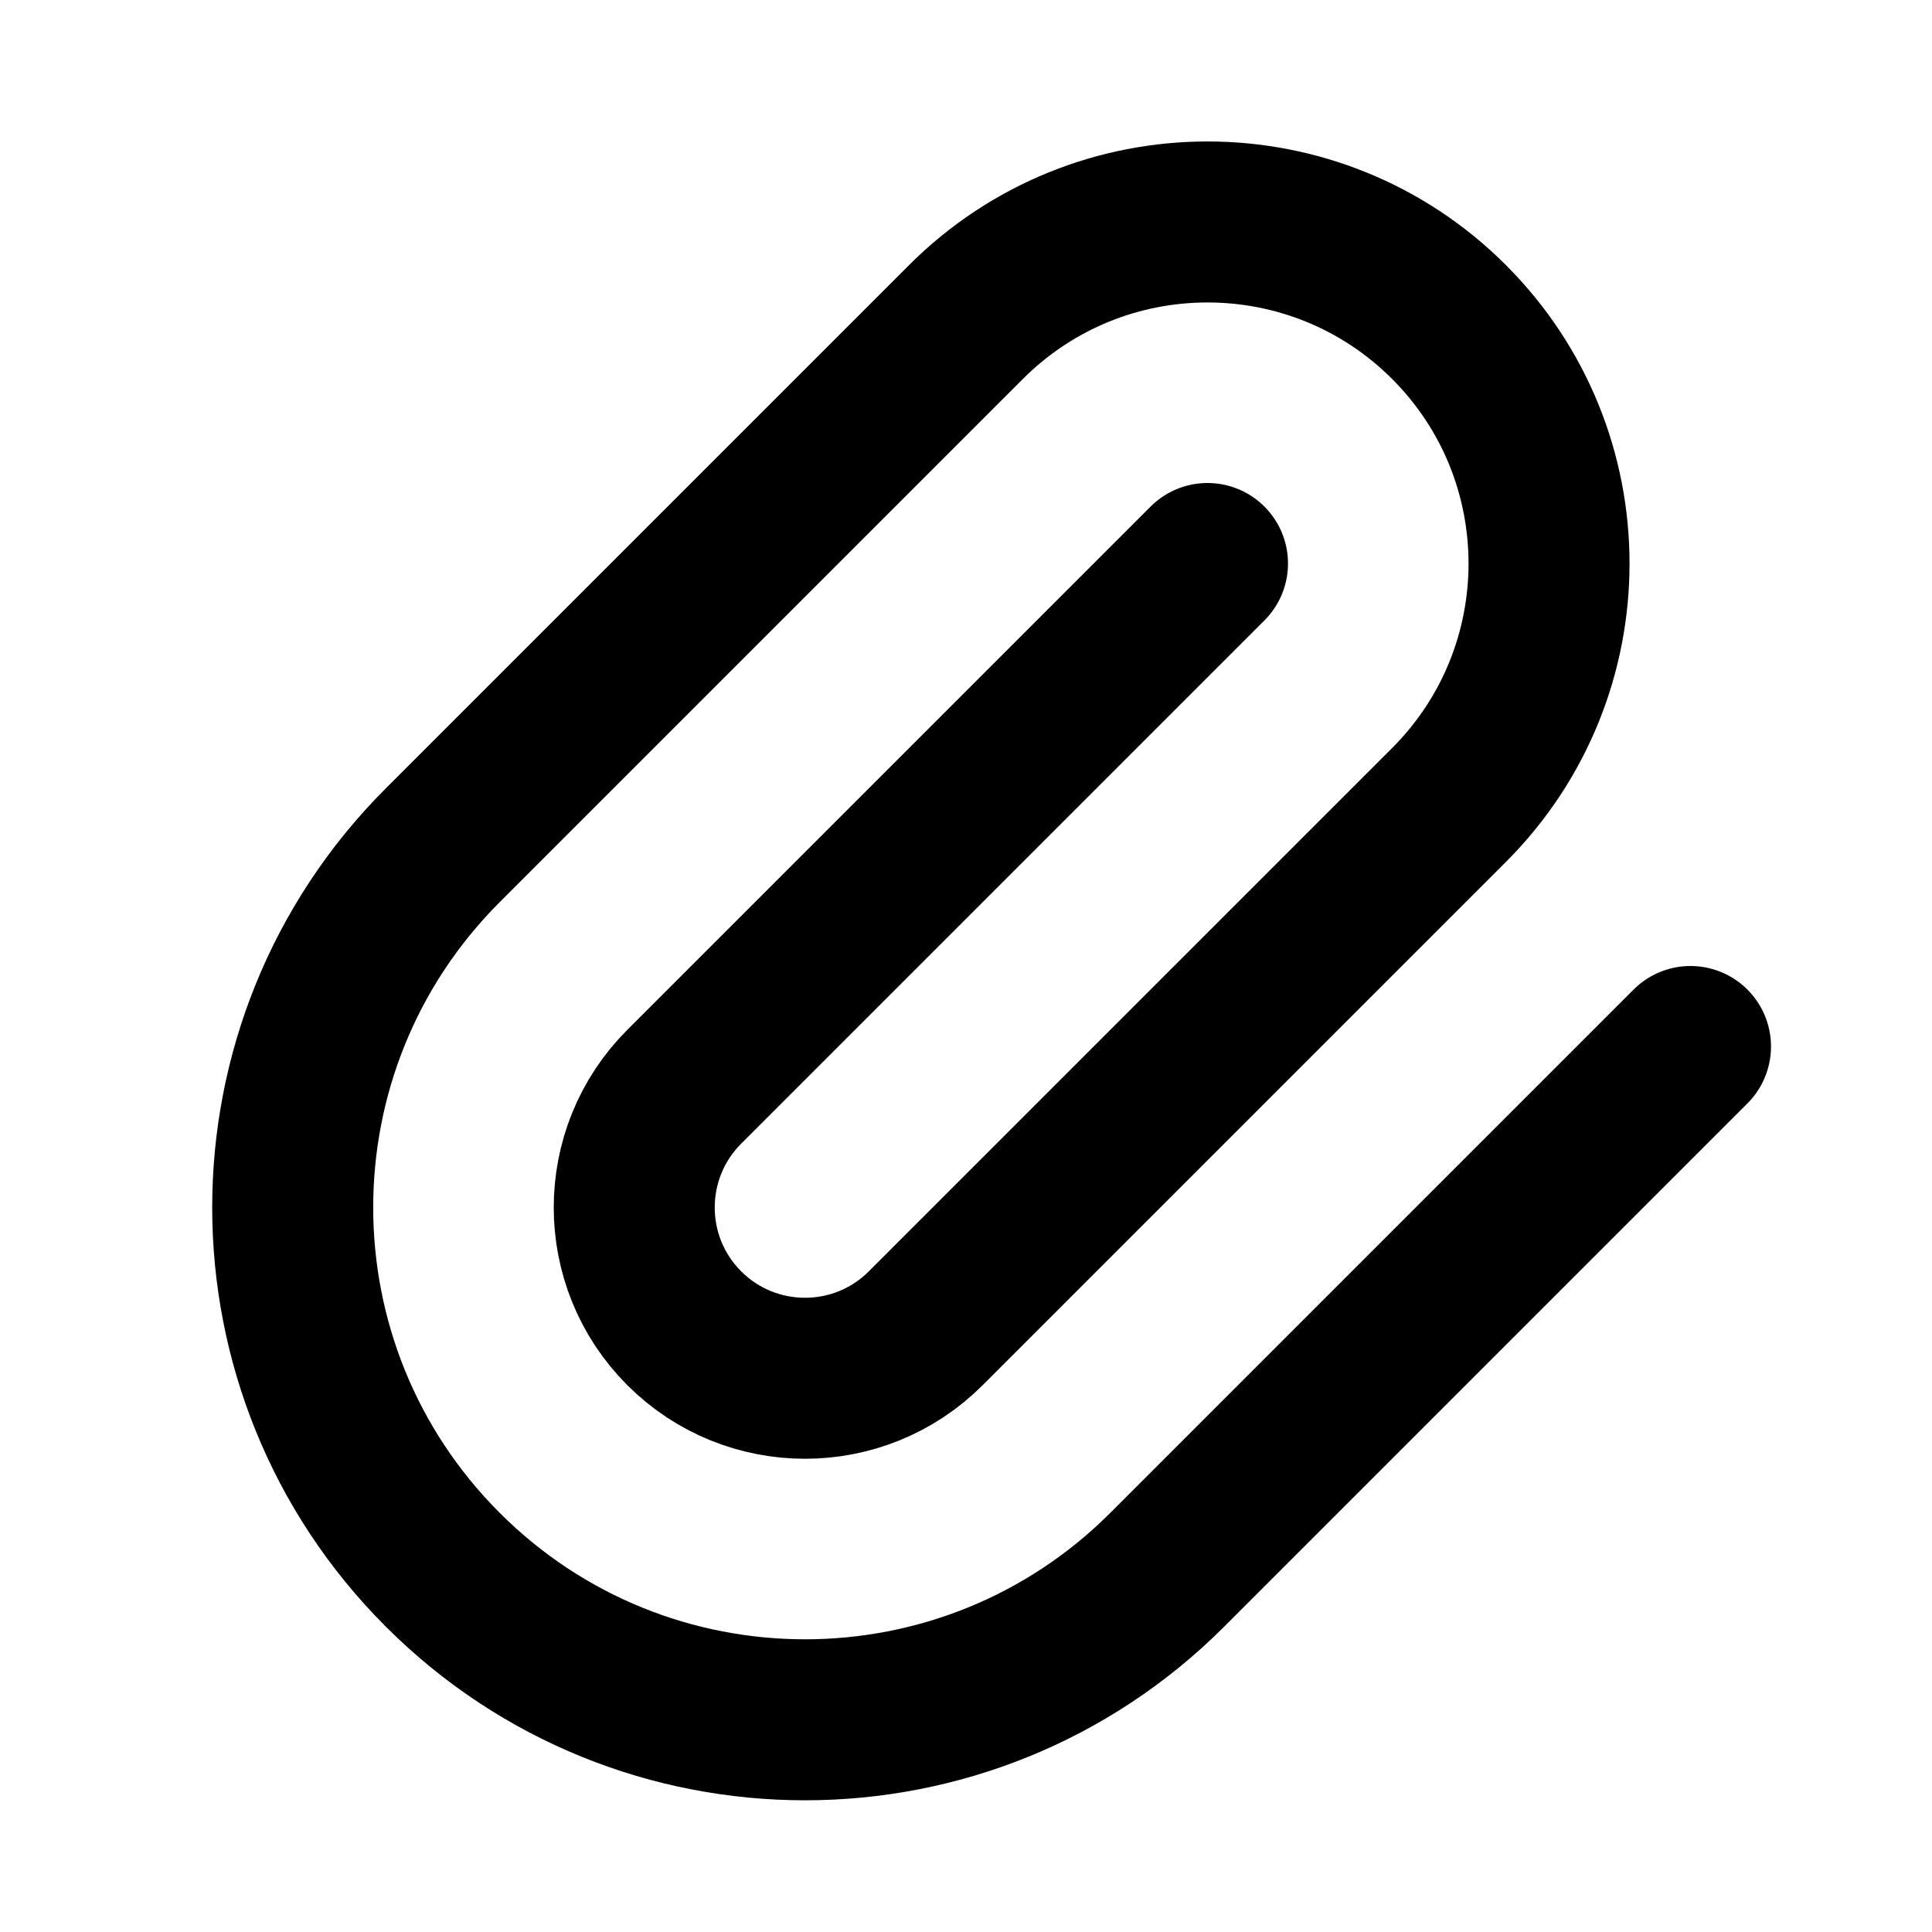
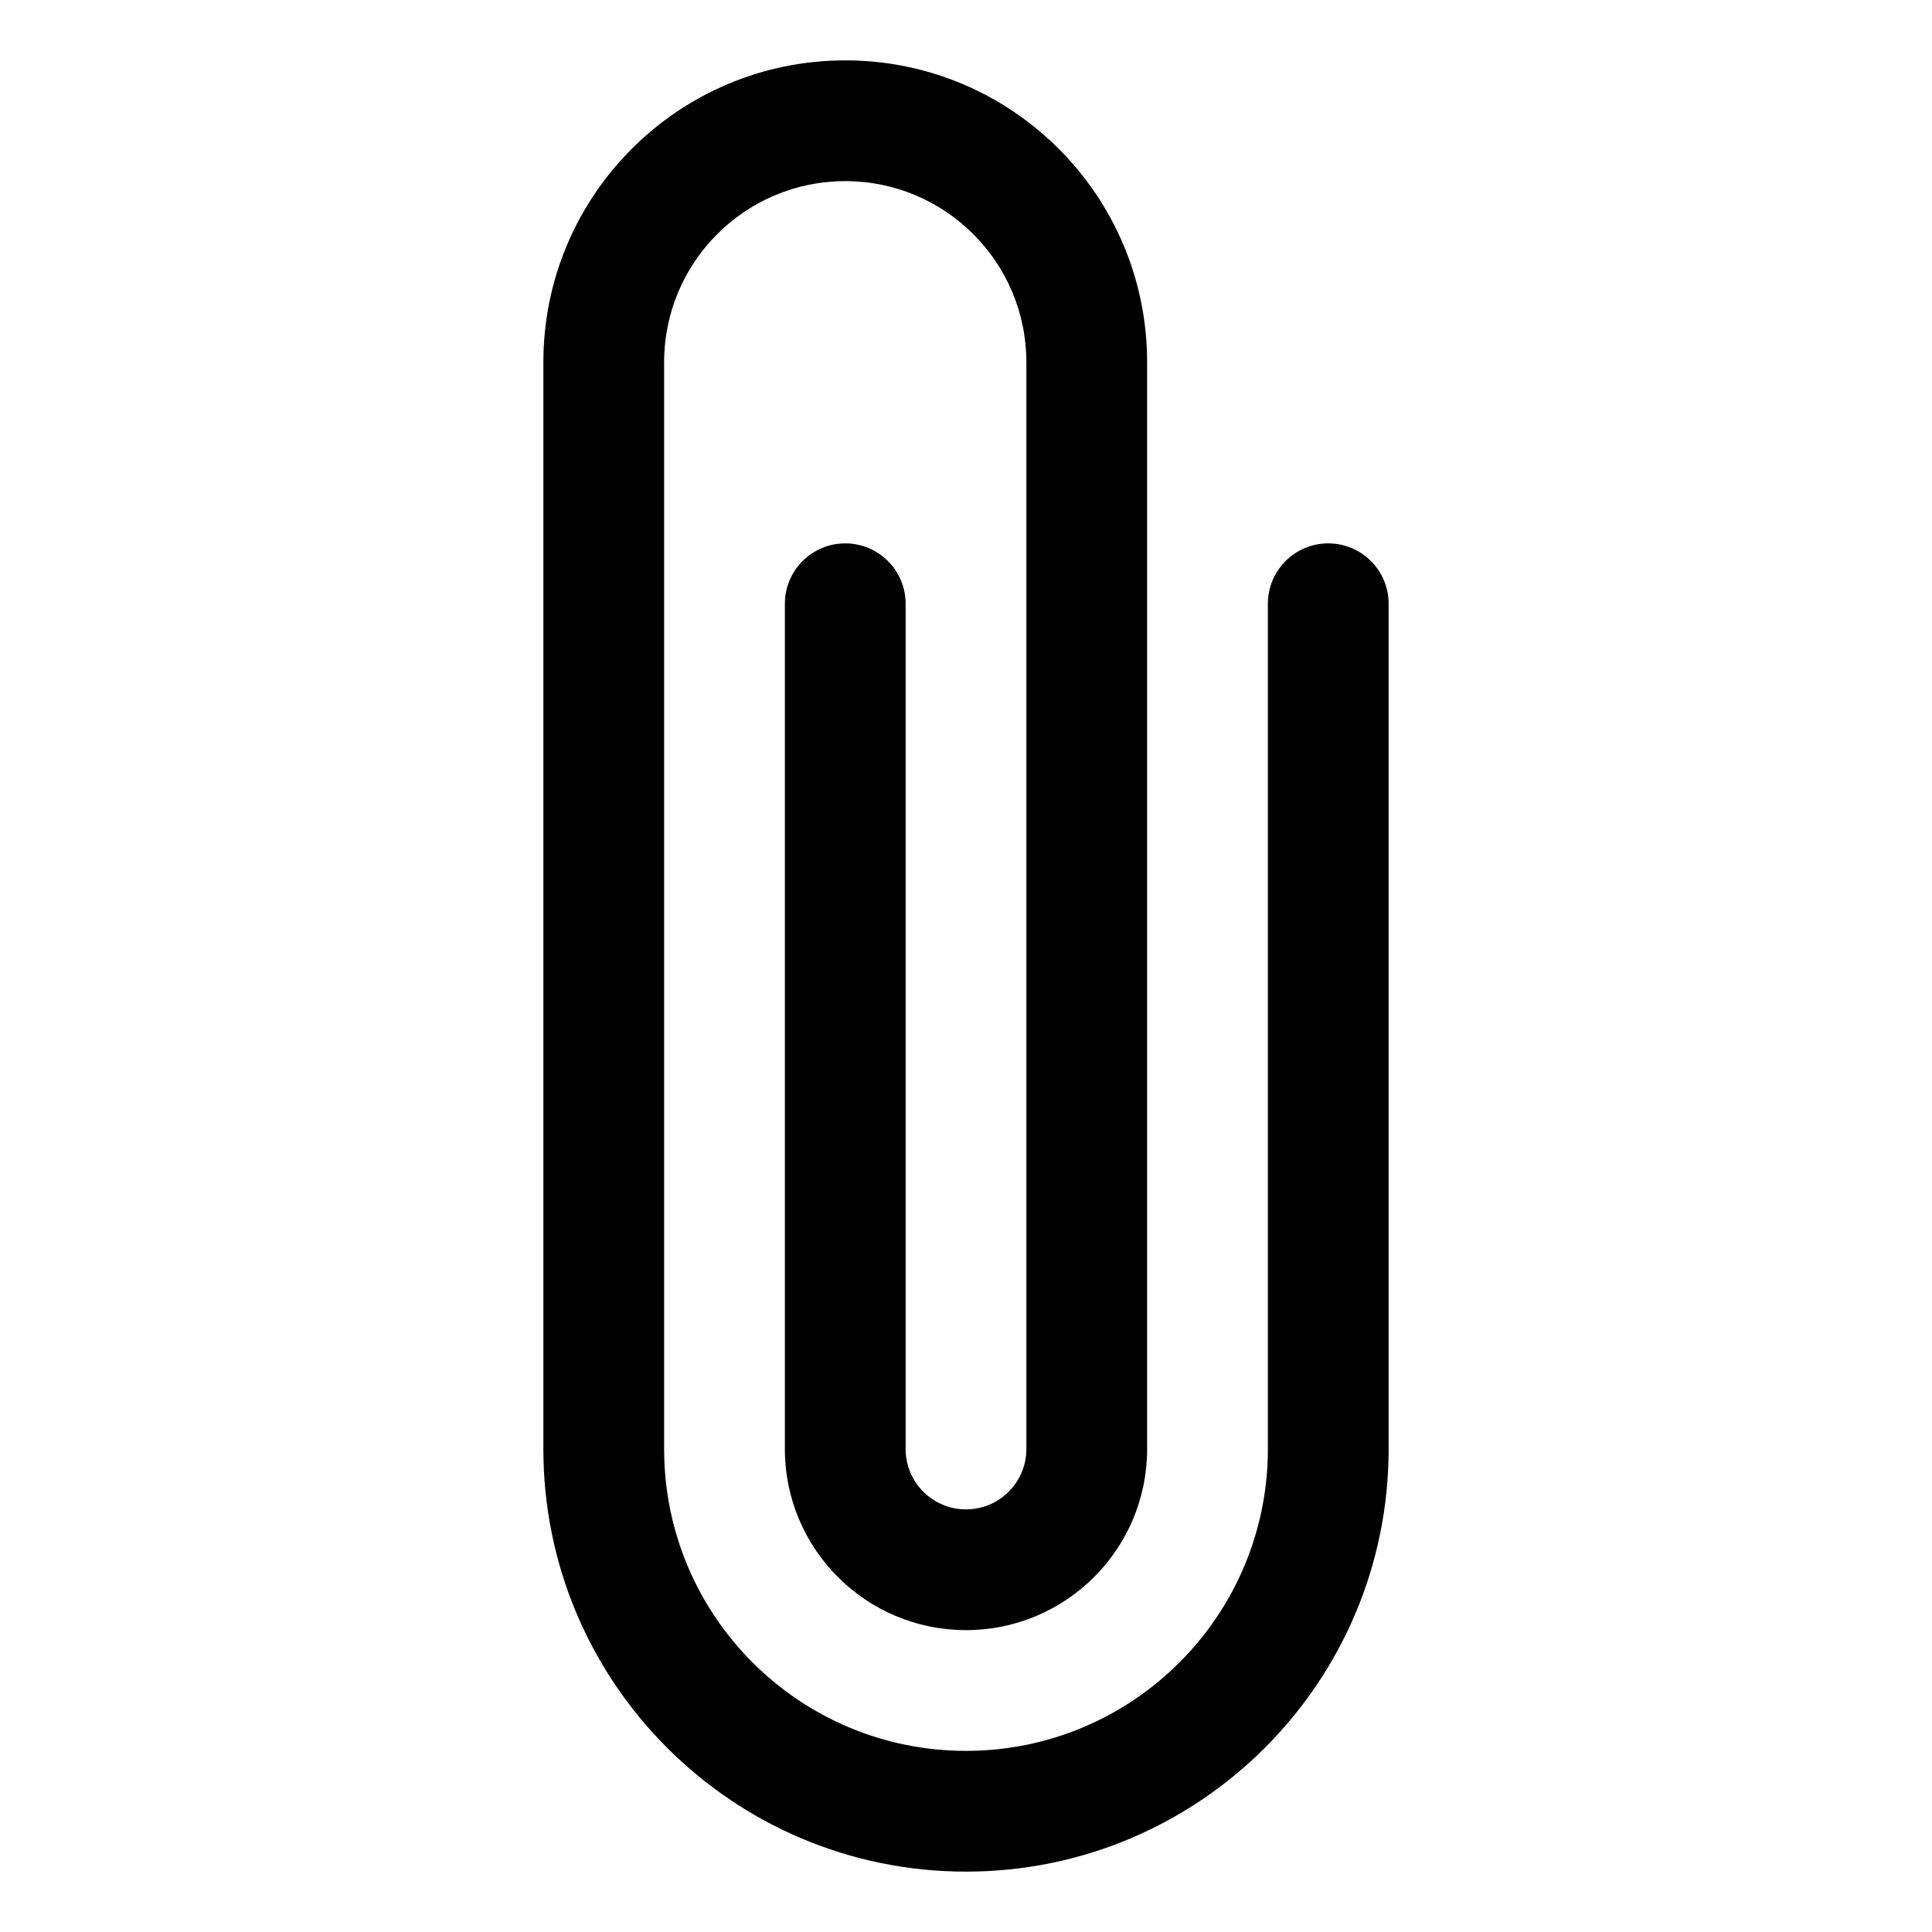
- <svg xmlns="http://www.w3.org/2000/svg" class="icon icon-tabler icon-tabler-paperclip" width="24" height="24" viewBox="0 0 24 24" stroke-width="2" stroke="currentColor" fill="none" stroke-linecap="round" stroke-linejoin="round">
-   <path stroke="none" d="M0 0h24v24H0z" fill="none" />
-   <path d="M15 7l-6.5 6.5a1.5 1.5 0 0 0 3 3l6.5 -6.5a3 3 0 0 0 -6 -6l-6.5 6.5a4.5 4.5 0 0 0 9 9l6.5 -6.5" />
+ <svg xmlns="http://www.w3.org/2000/svg" width="16" height="16" fill="currentColor" class="bi bi-paperclip" viewBox="0 0 16 16">
+   <path d="M4.5 3a2.5 2.5 0 0 1 5 0v9a1.5 1.5 0 0 1-3 0V5a.5.5 0 0 1 1 0v7a.5.5 0 0 0 1 0V3a1.5 1.5 0 1 0-3 0v9a2.5 2.5 0 0 0 5 0V5a.5.5 0 0 1 1 0v7a3.5 3.5 0 1 1-7 0V3z" />
</svg>
